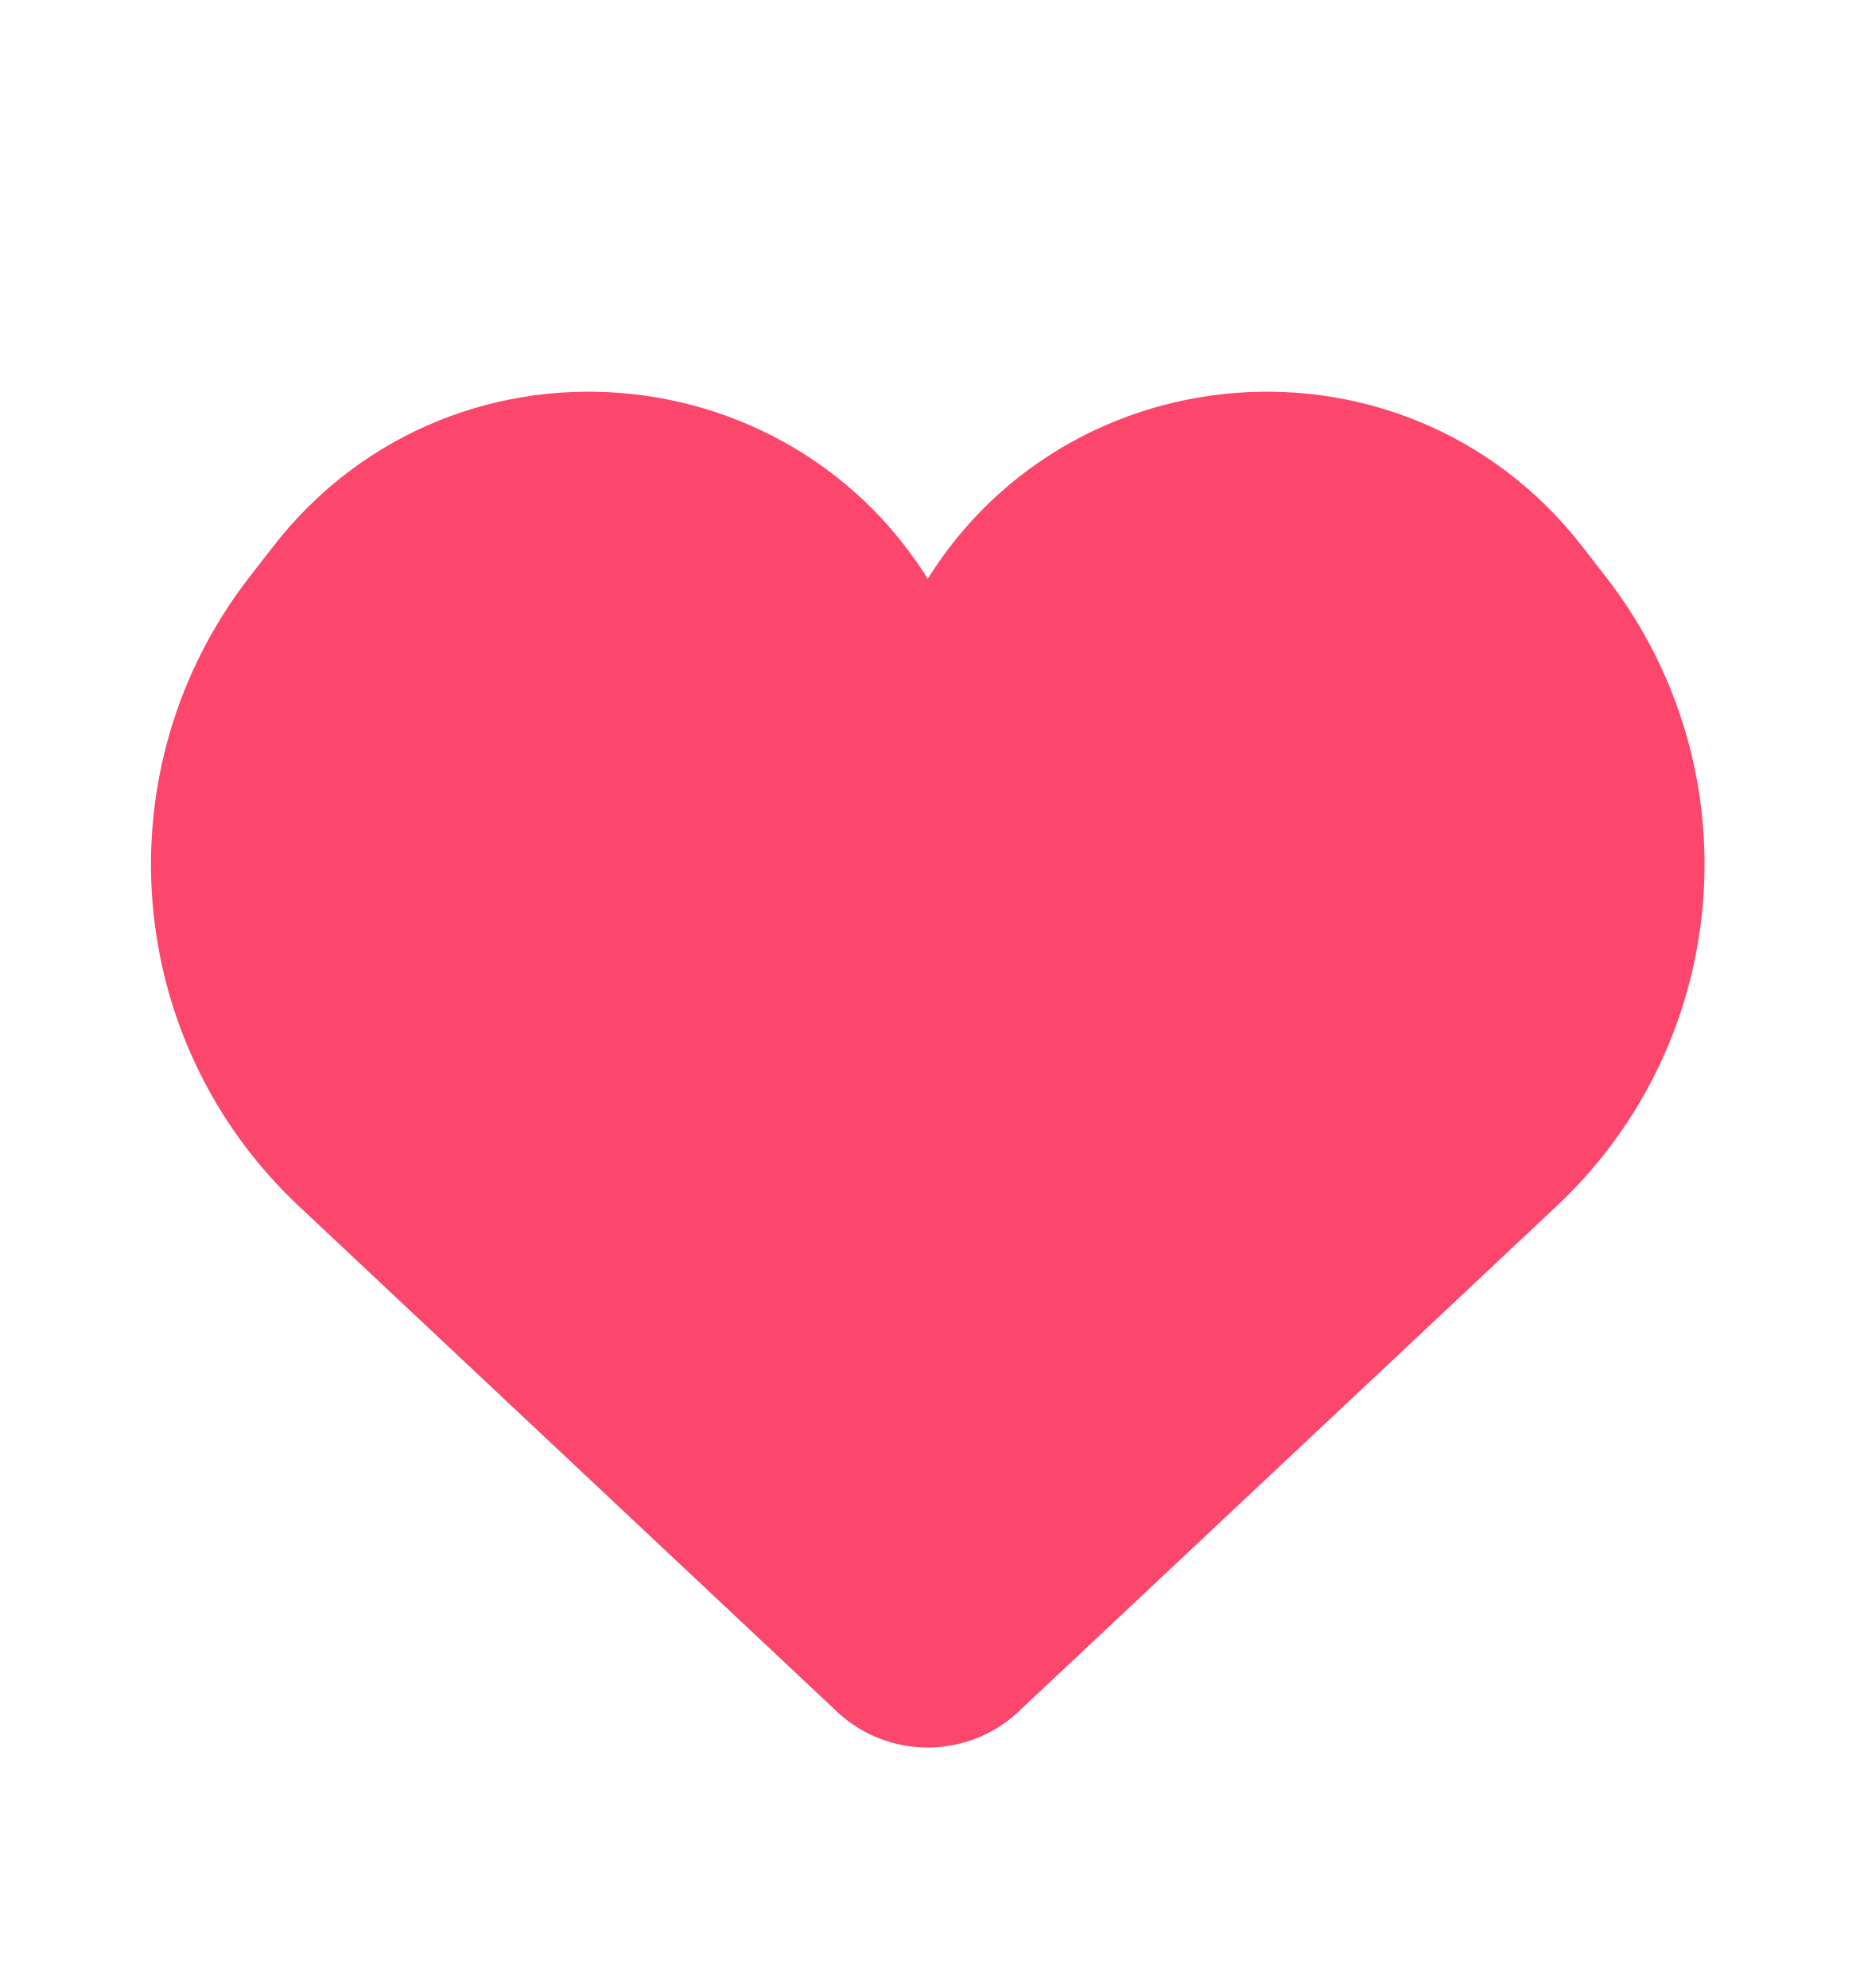
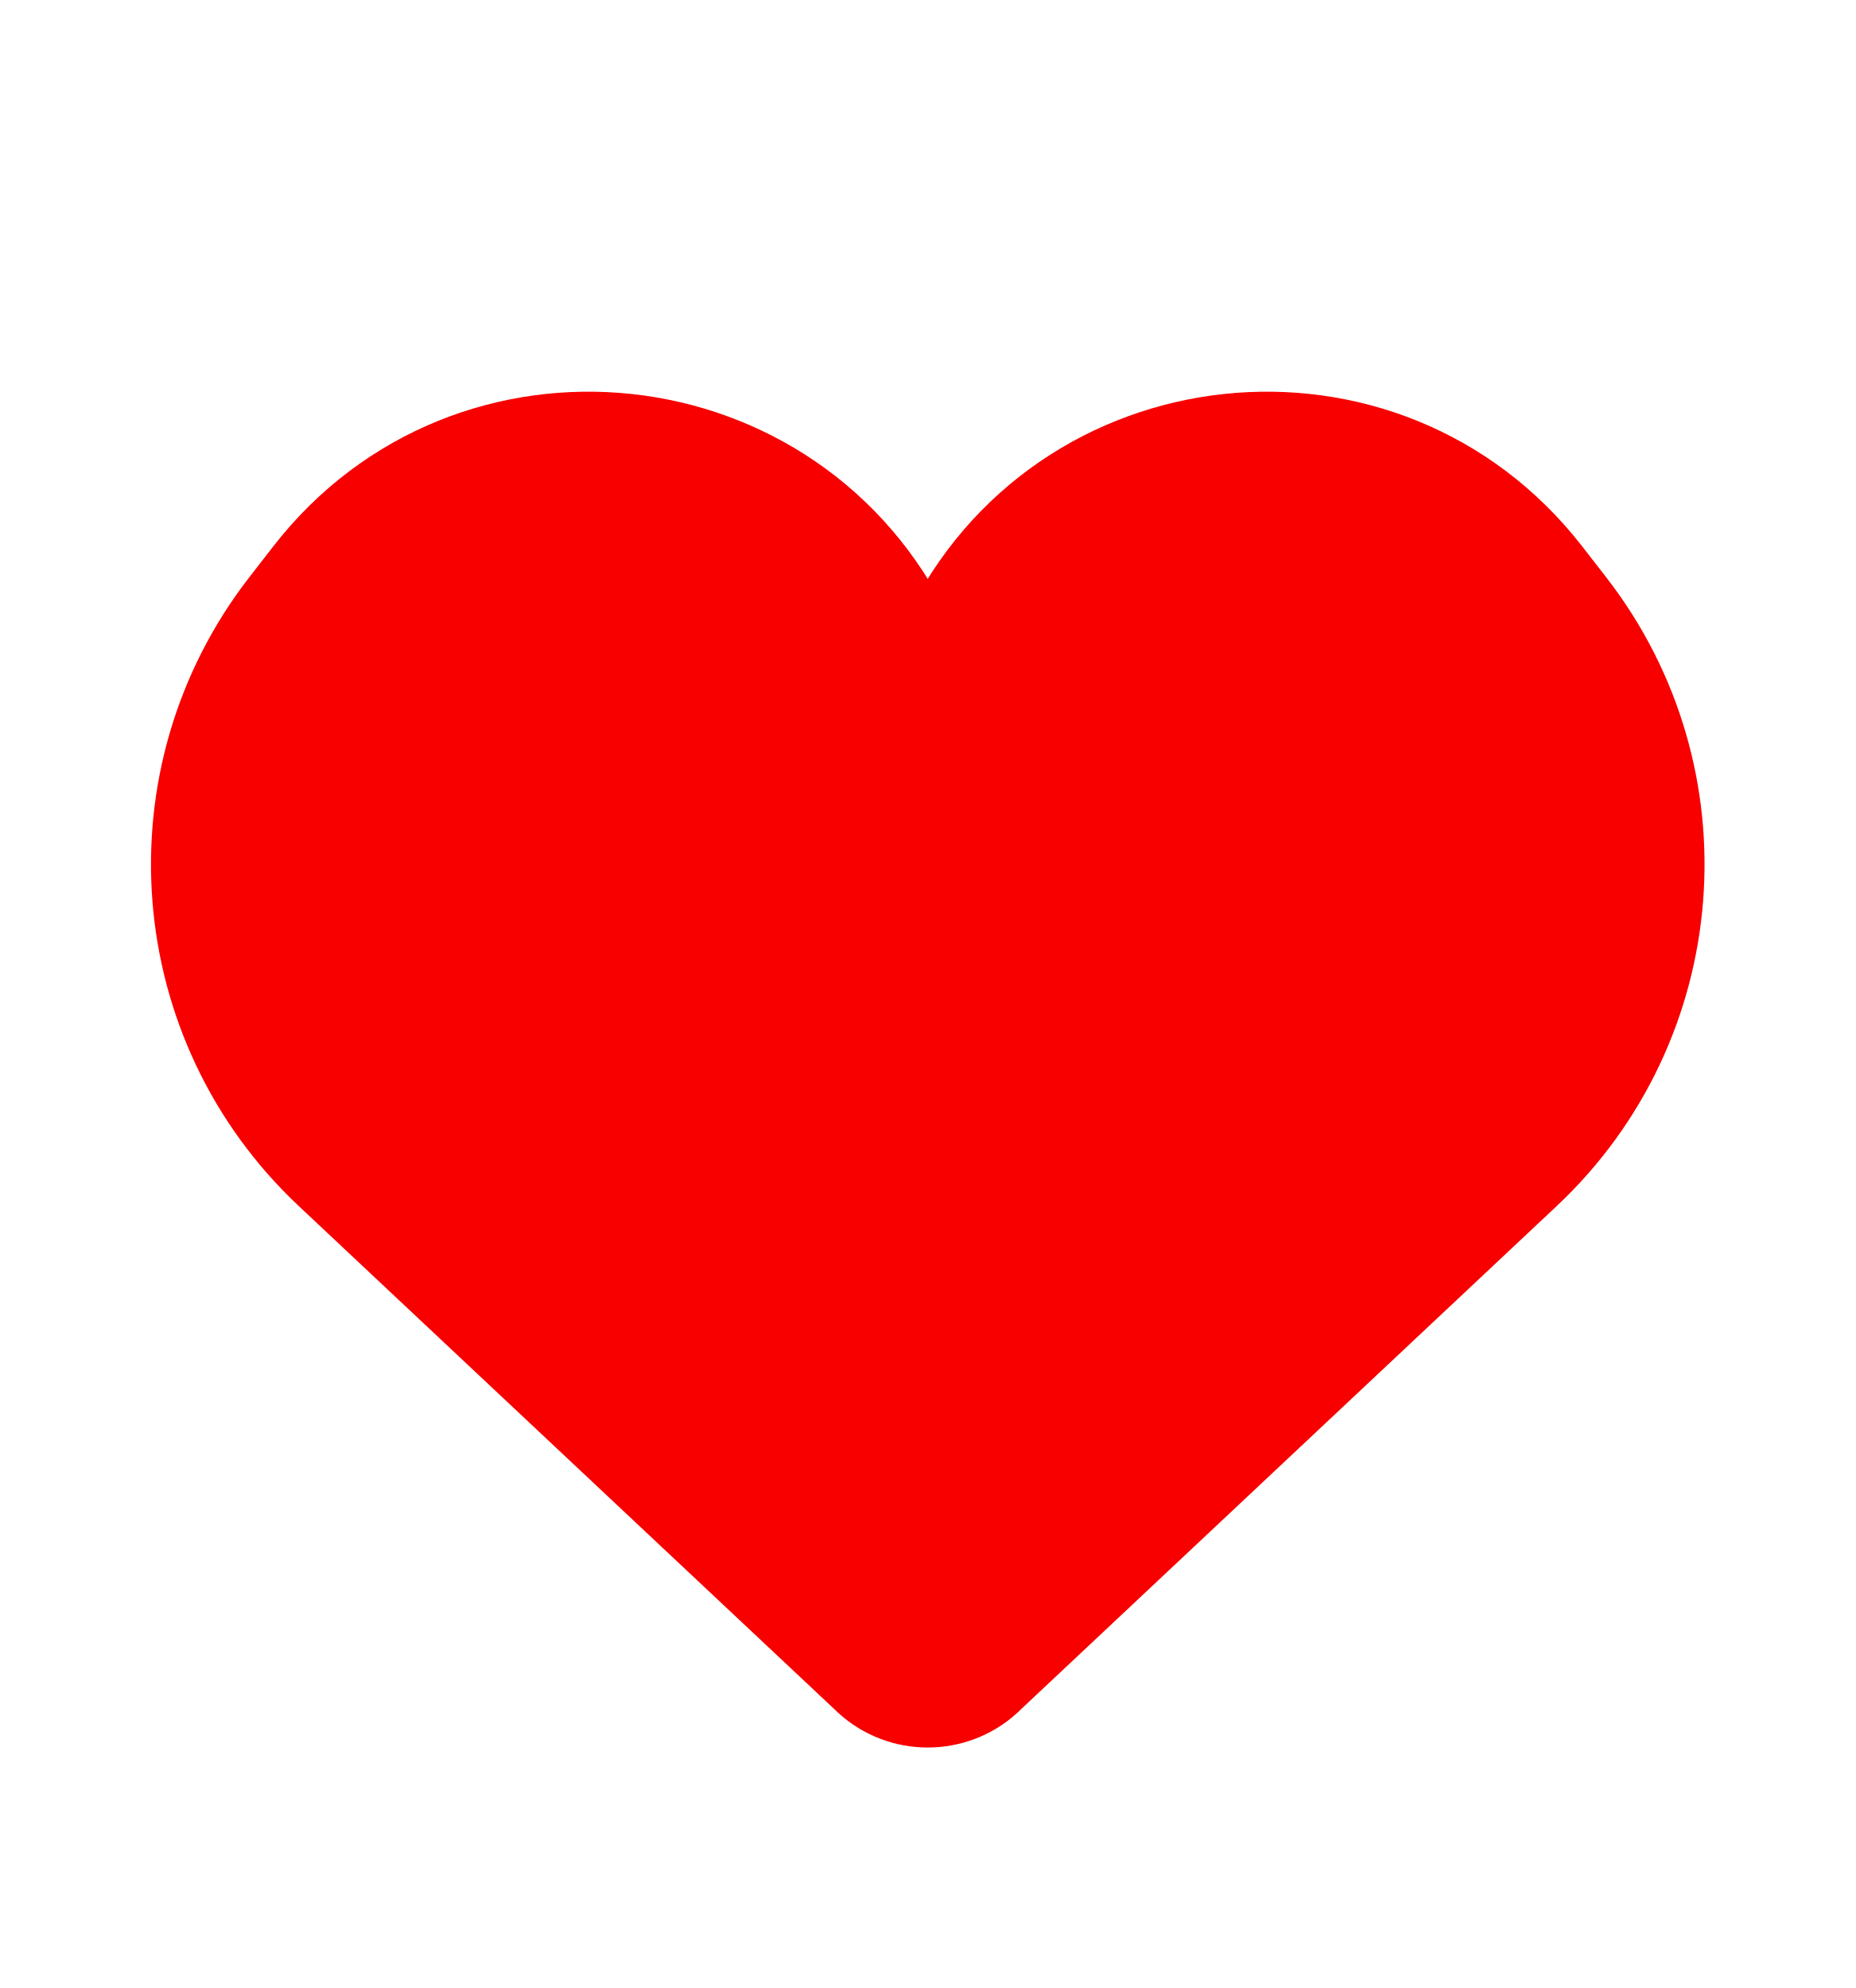
<svg xmlns="http://www.w3.org/2000/svg" width="14" height="15" viewBox="0 0 14 15" fill="none">
-   <path d="M2.596 8.735L6.652 12.545L6.662 12.555C6.853 12.729 7.147 12.729 7.338 12.555L7.348 12.545L11.404 8.735C12.545 7.663 12.684 5.899 11.724 4.662L11.543 4.429C10.395 2.95 8.091 3.198 7.284 4.888C7.17 5.127 6.83 5.127 6.716 4.888C5.909 3.198 3.605 2.95 2.457 4.429L2.276 4.662C1.317 5.899 1.455 7.663 2.596 8.735Z" fill="#FC466B" stroke="#FC466B" />
+   <path d="M2.596 8.735L6.652 12.545L6.662 12.555C6.853 12.729 7.147 12.729 7.338 12.555L7.348 12.545L11.404 8.735C12.545 7.663 12.684 5.899 11.724 4.662L11.543 4.429C10.395 2.95 8.091 3.198 7.284 4.888C7.17 5.127 6.83 5.127 6.716 4.888C5.909 3.198 3.605 2.95 2.457 4.429L2.276 4.662C1.317 5.899 1.455 7.663 2.596 8.735Z" fill="#F90000" stroke="#F90000" />
</svg>
